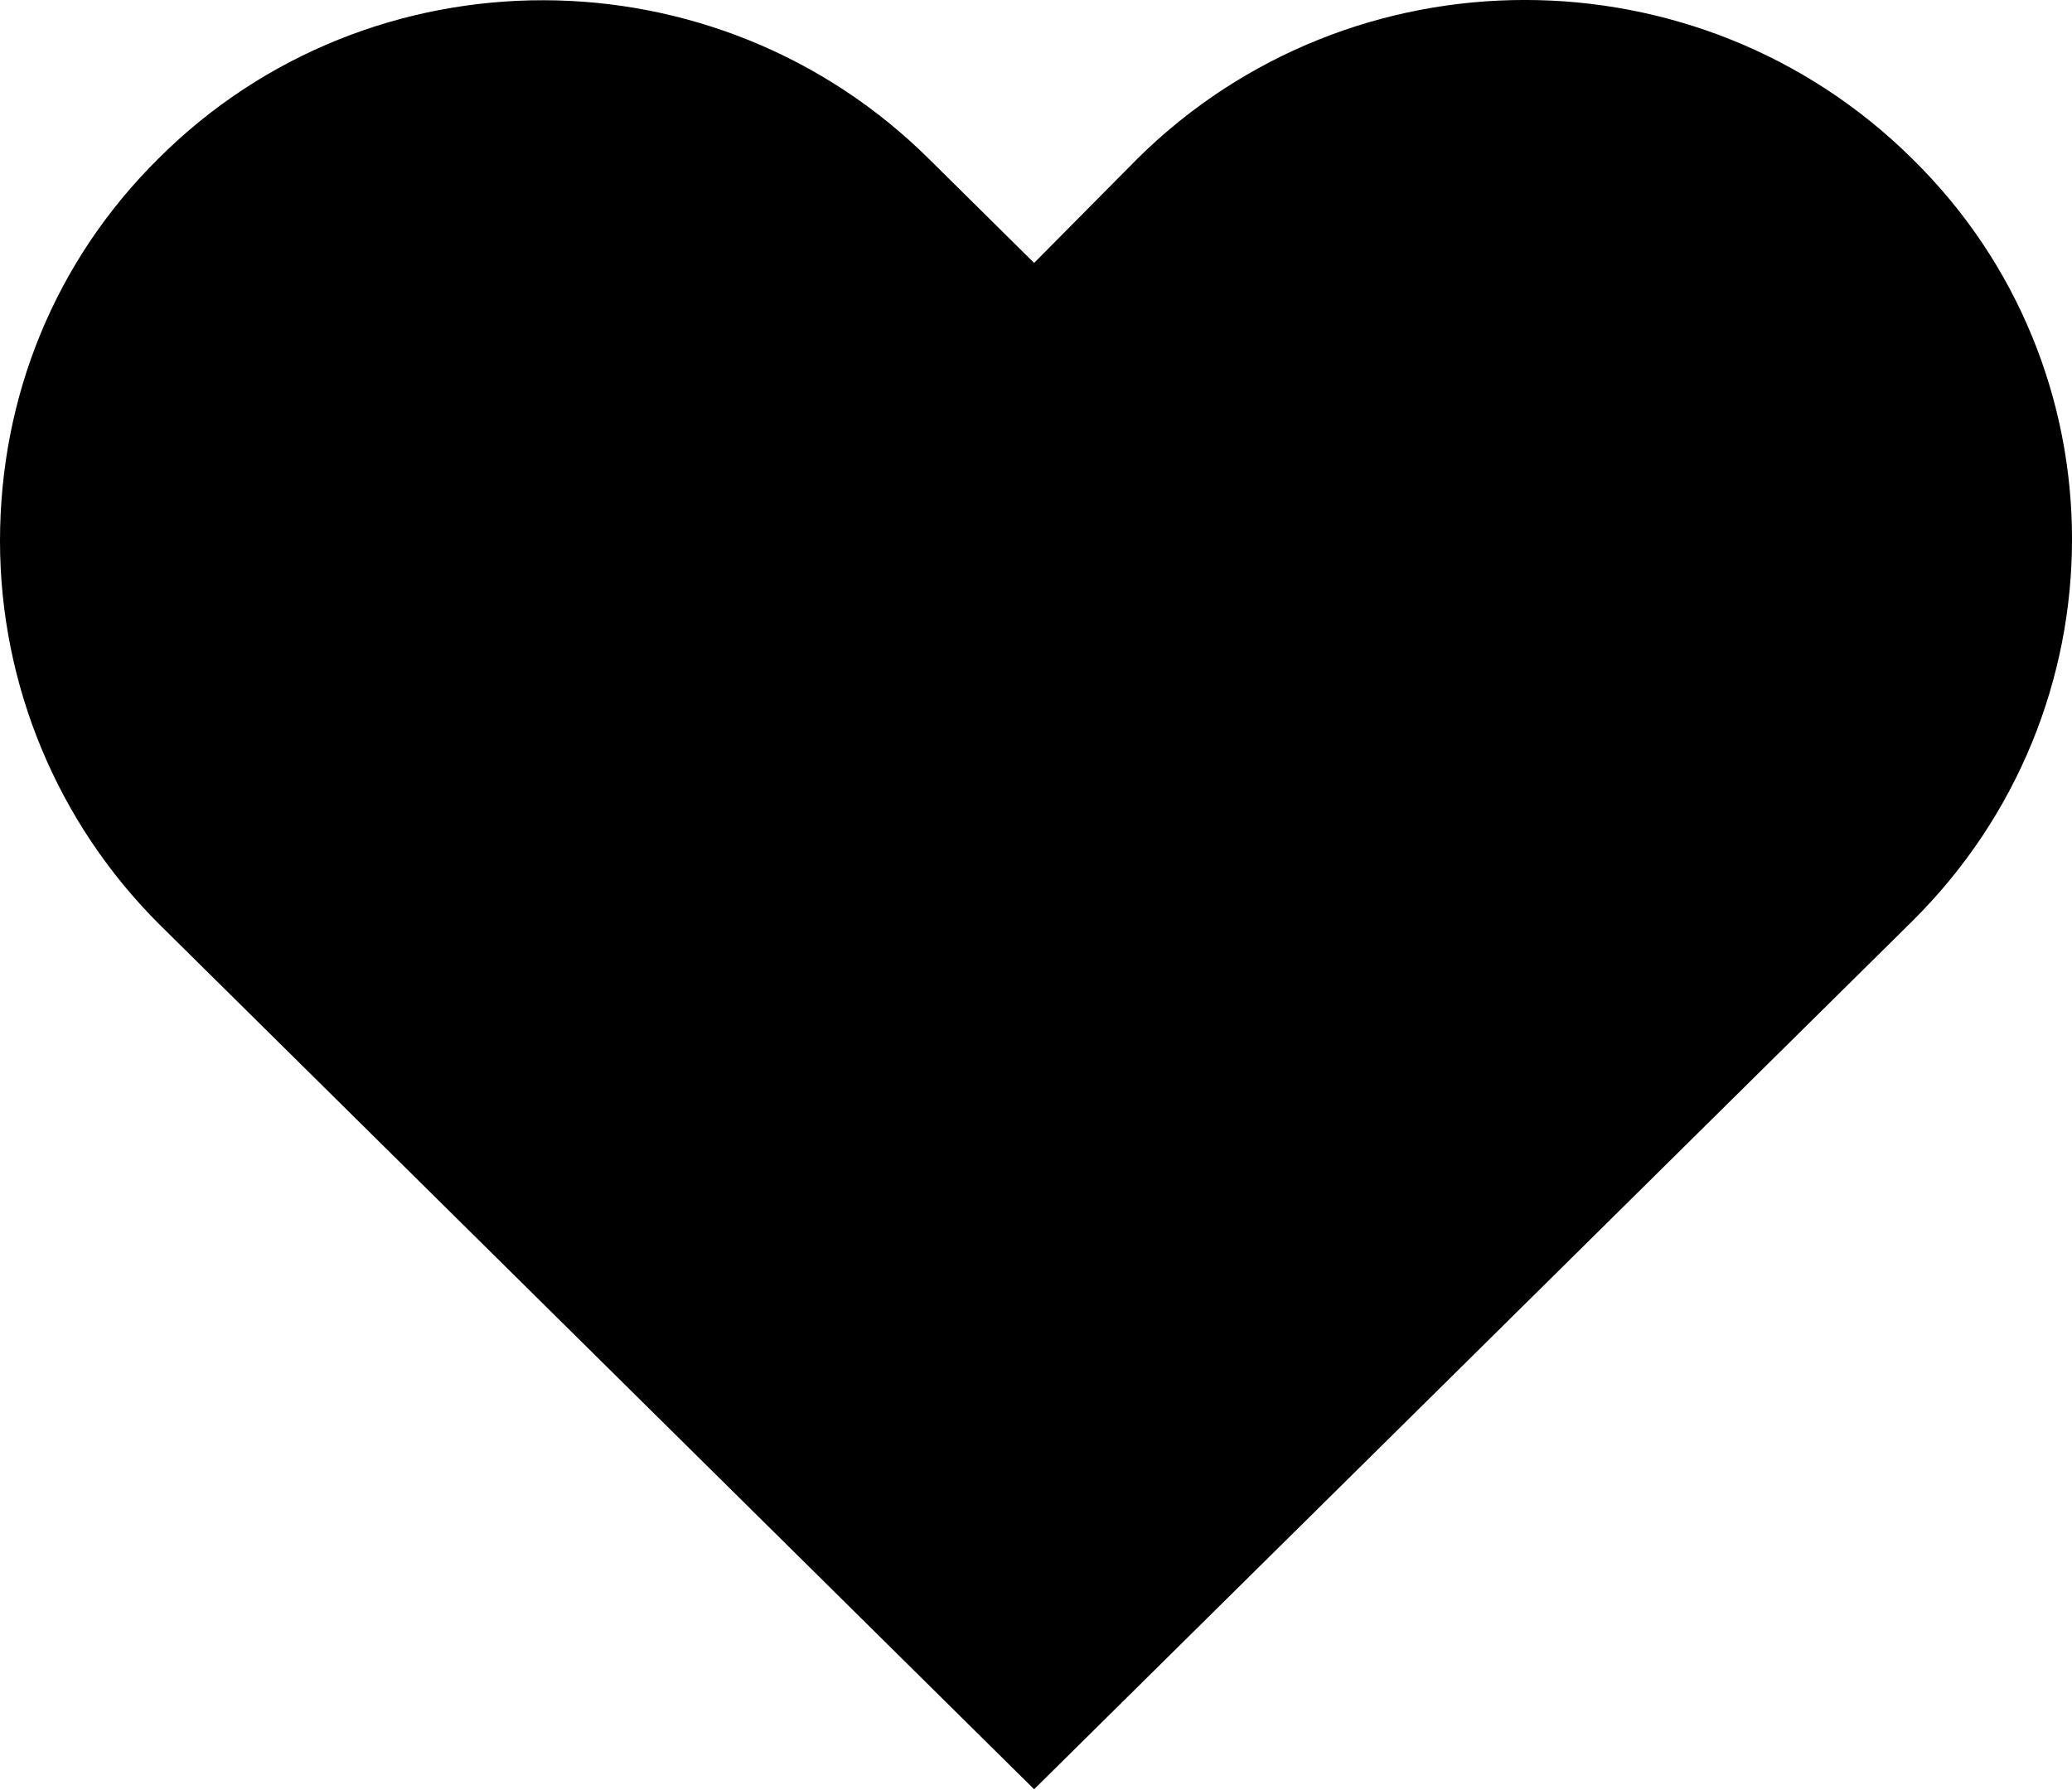
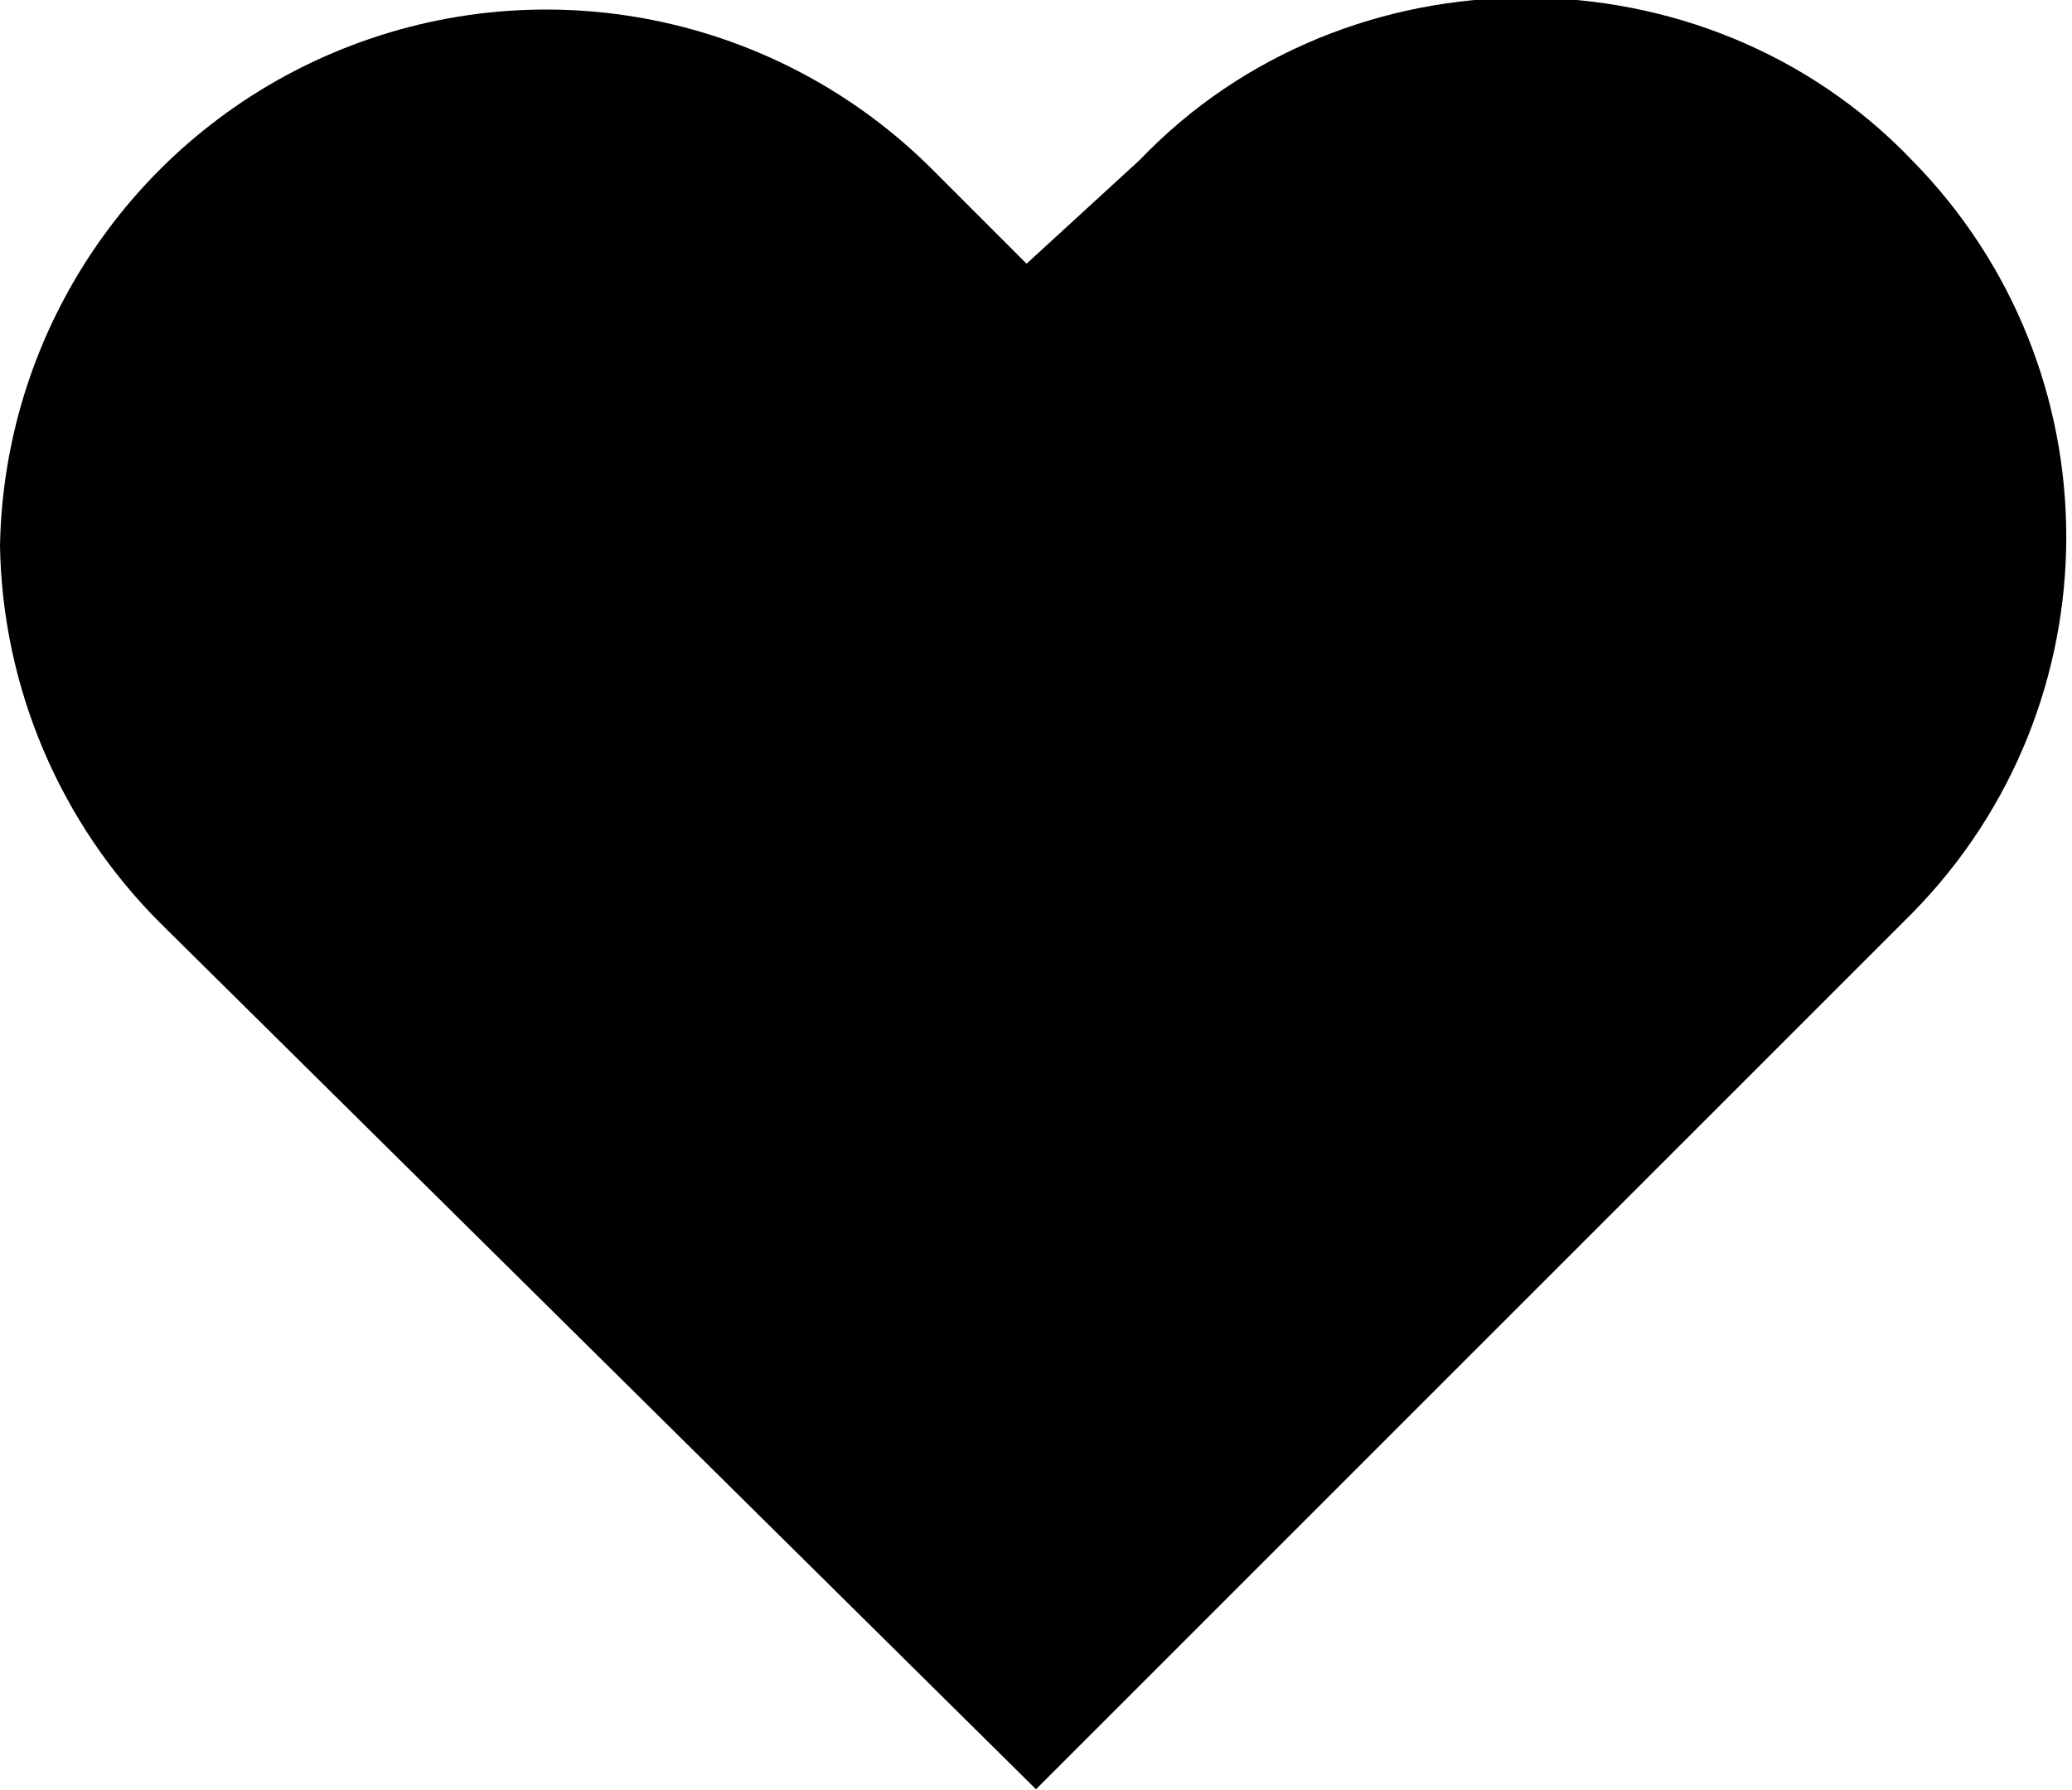
<svg xmlns="http://www.w3.org/2000/svg" width="22" height="19" fill="none">
-   <path fill-rule="evenodd" clip-rule="evenodd" d="M20.3 1.682c2.267 2.22 2.267 5.861 0 8.104L10.98 19 1.684 9.808A5.75 5.75 0 0 1 0 5.745C0 4.213.584 2.77 1.684 1.682 3.93-.561 7.612-.561 9.88 1.704l1.1 1.088 1.1-1.11c2.269-2.243 5.951-2.243 8.22 0Z" fill="#000" />
+   <path fill-rule="evenodd" clip-rule="evenodd" d="M20.3 1.7a5.7 5.7 0 0 1 0 8L11 19 1.7 9.8a5.8 5.8 0 0 1-1.7-4 5.8 5.8 0 0 1 9.9-4l1 1 1.2-1.1c2.2-2.3 6-2.3 8.2 0Z" fill="#000" />
</svg>
